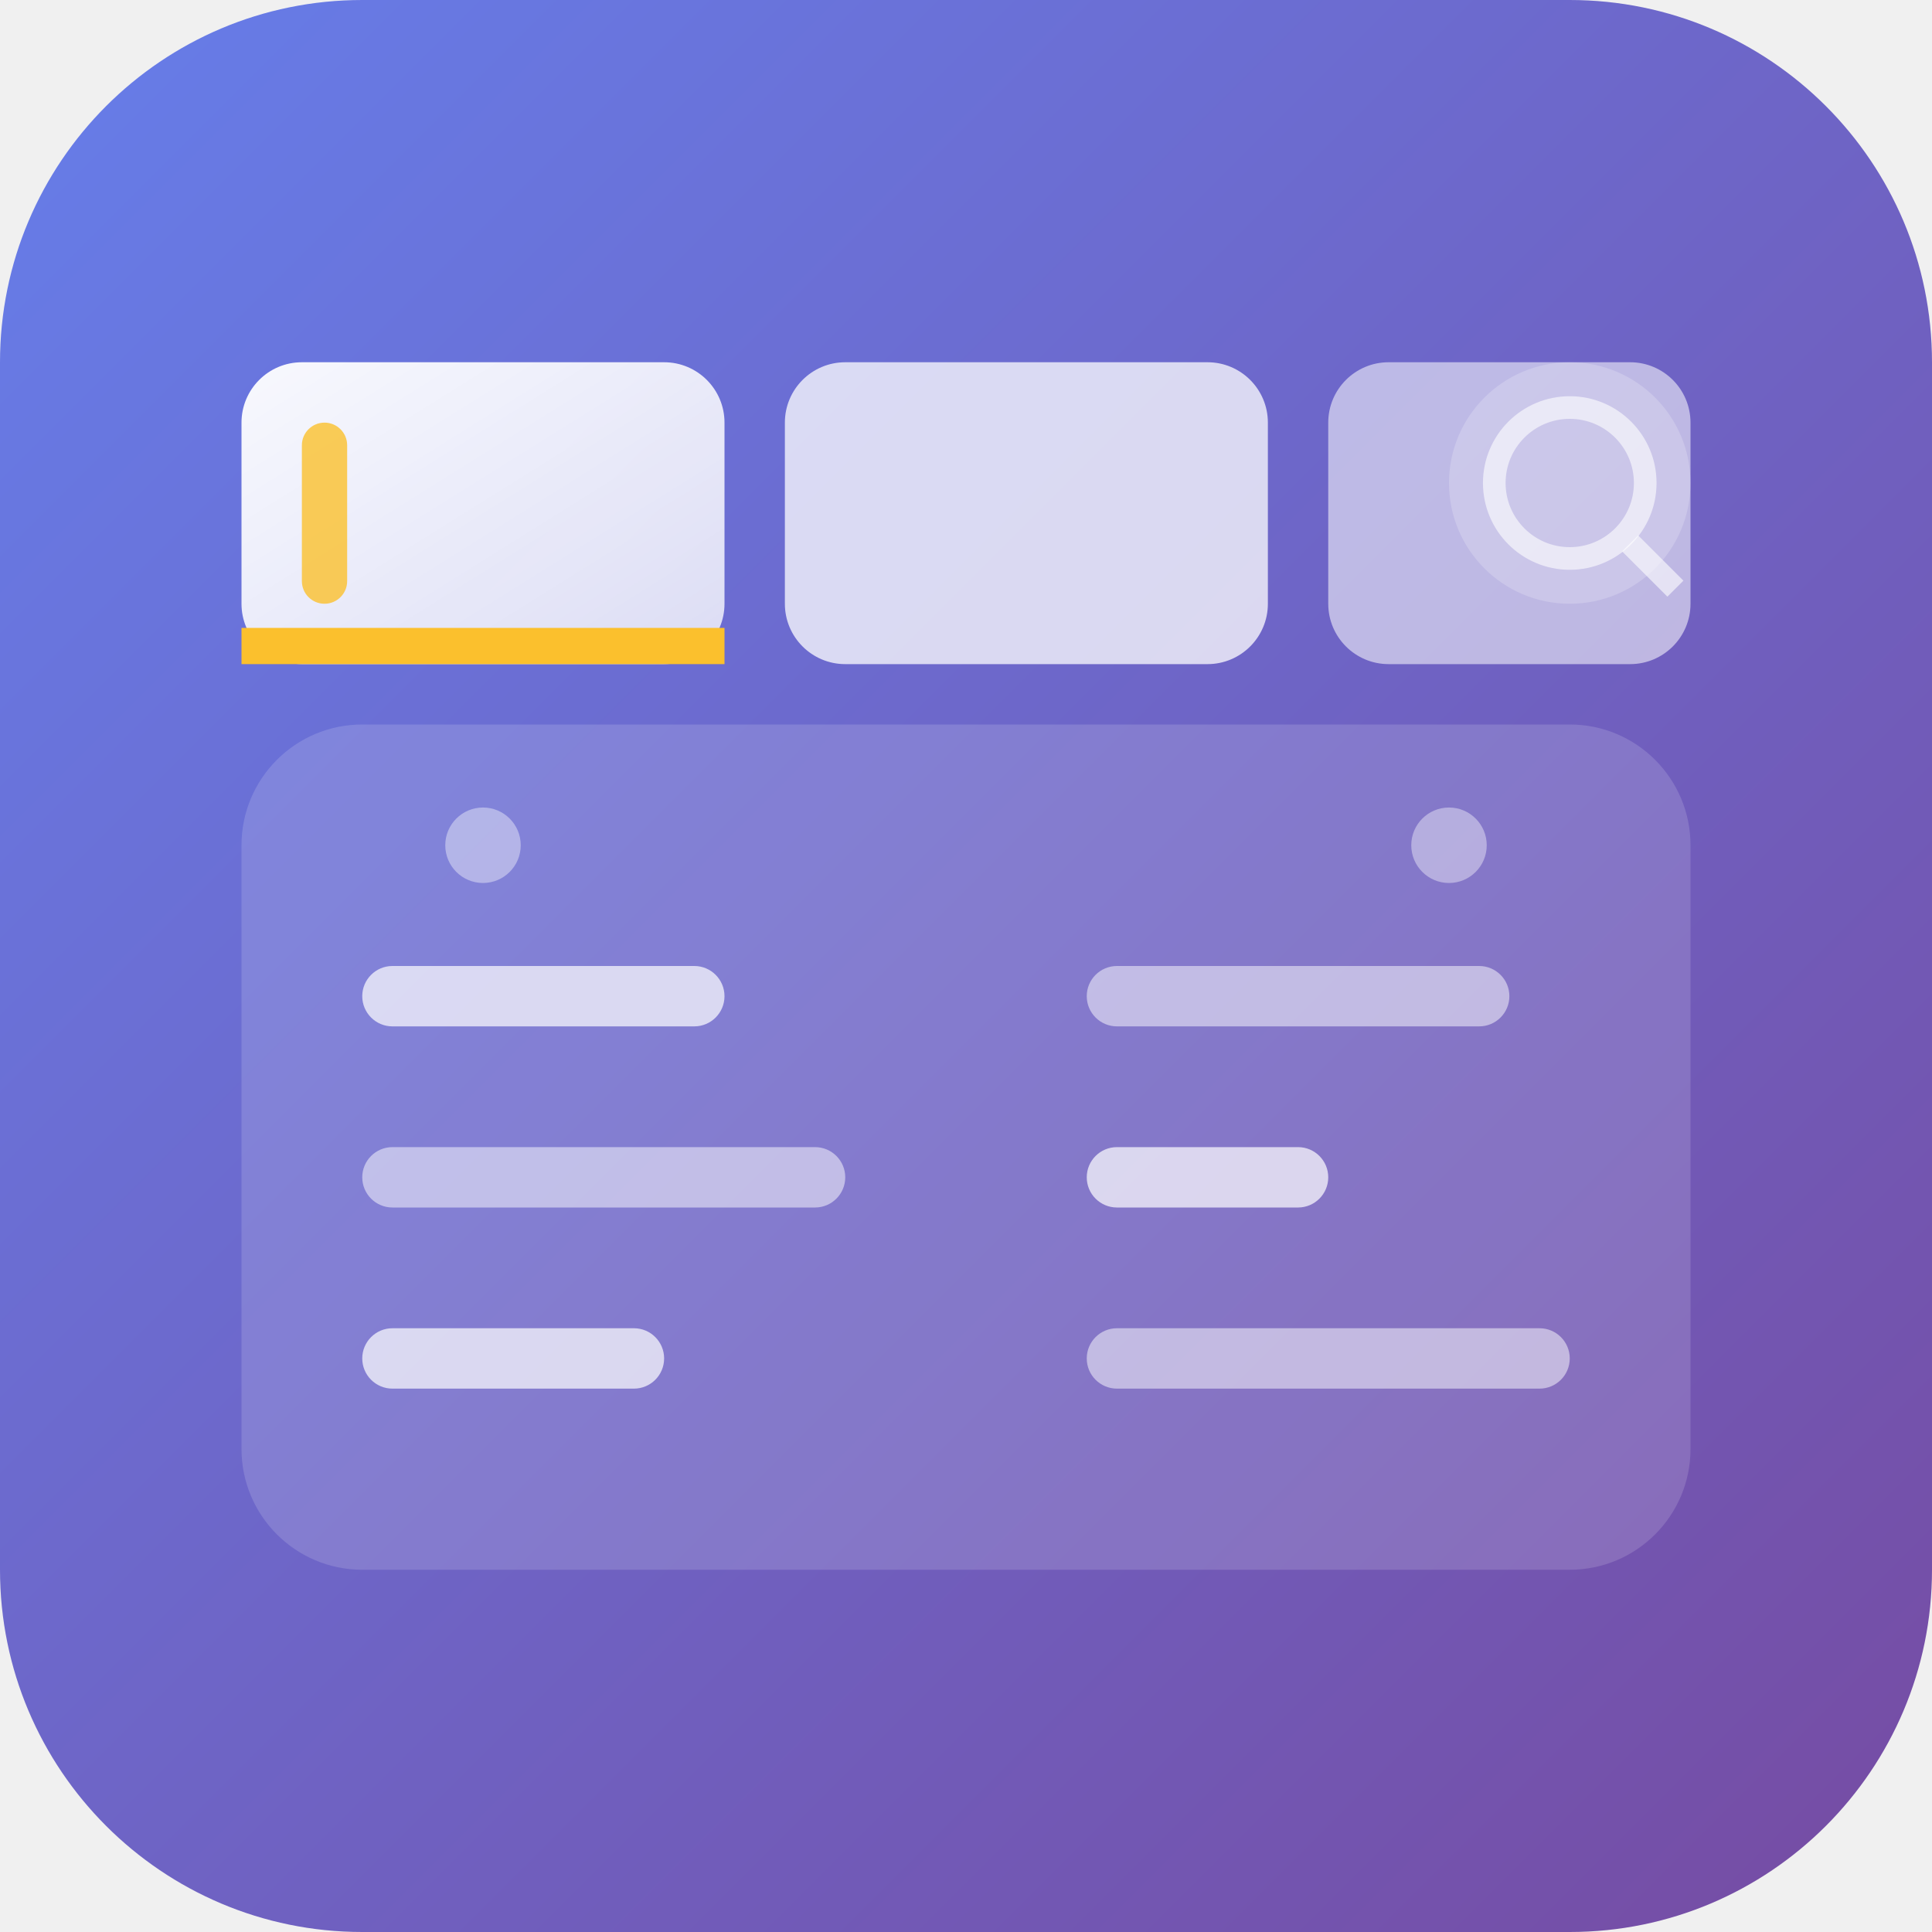
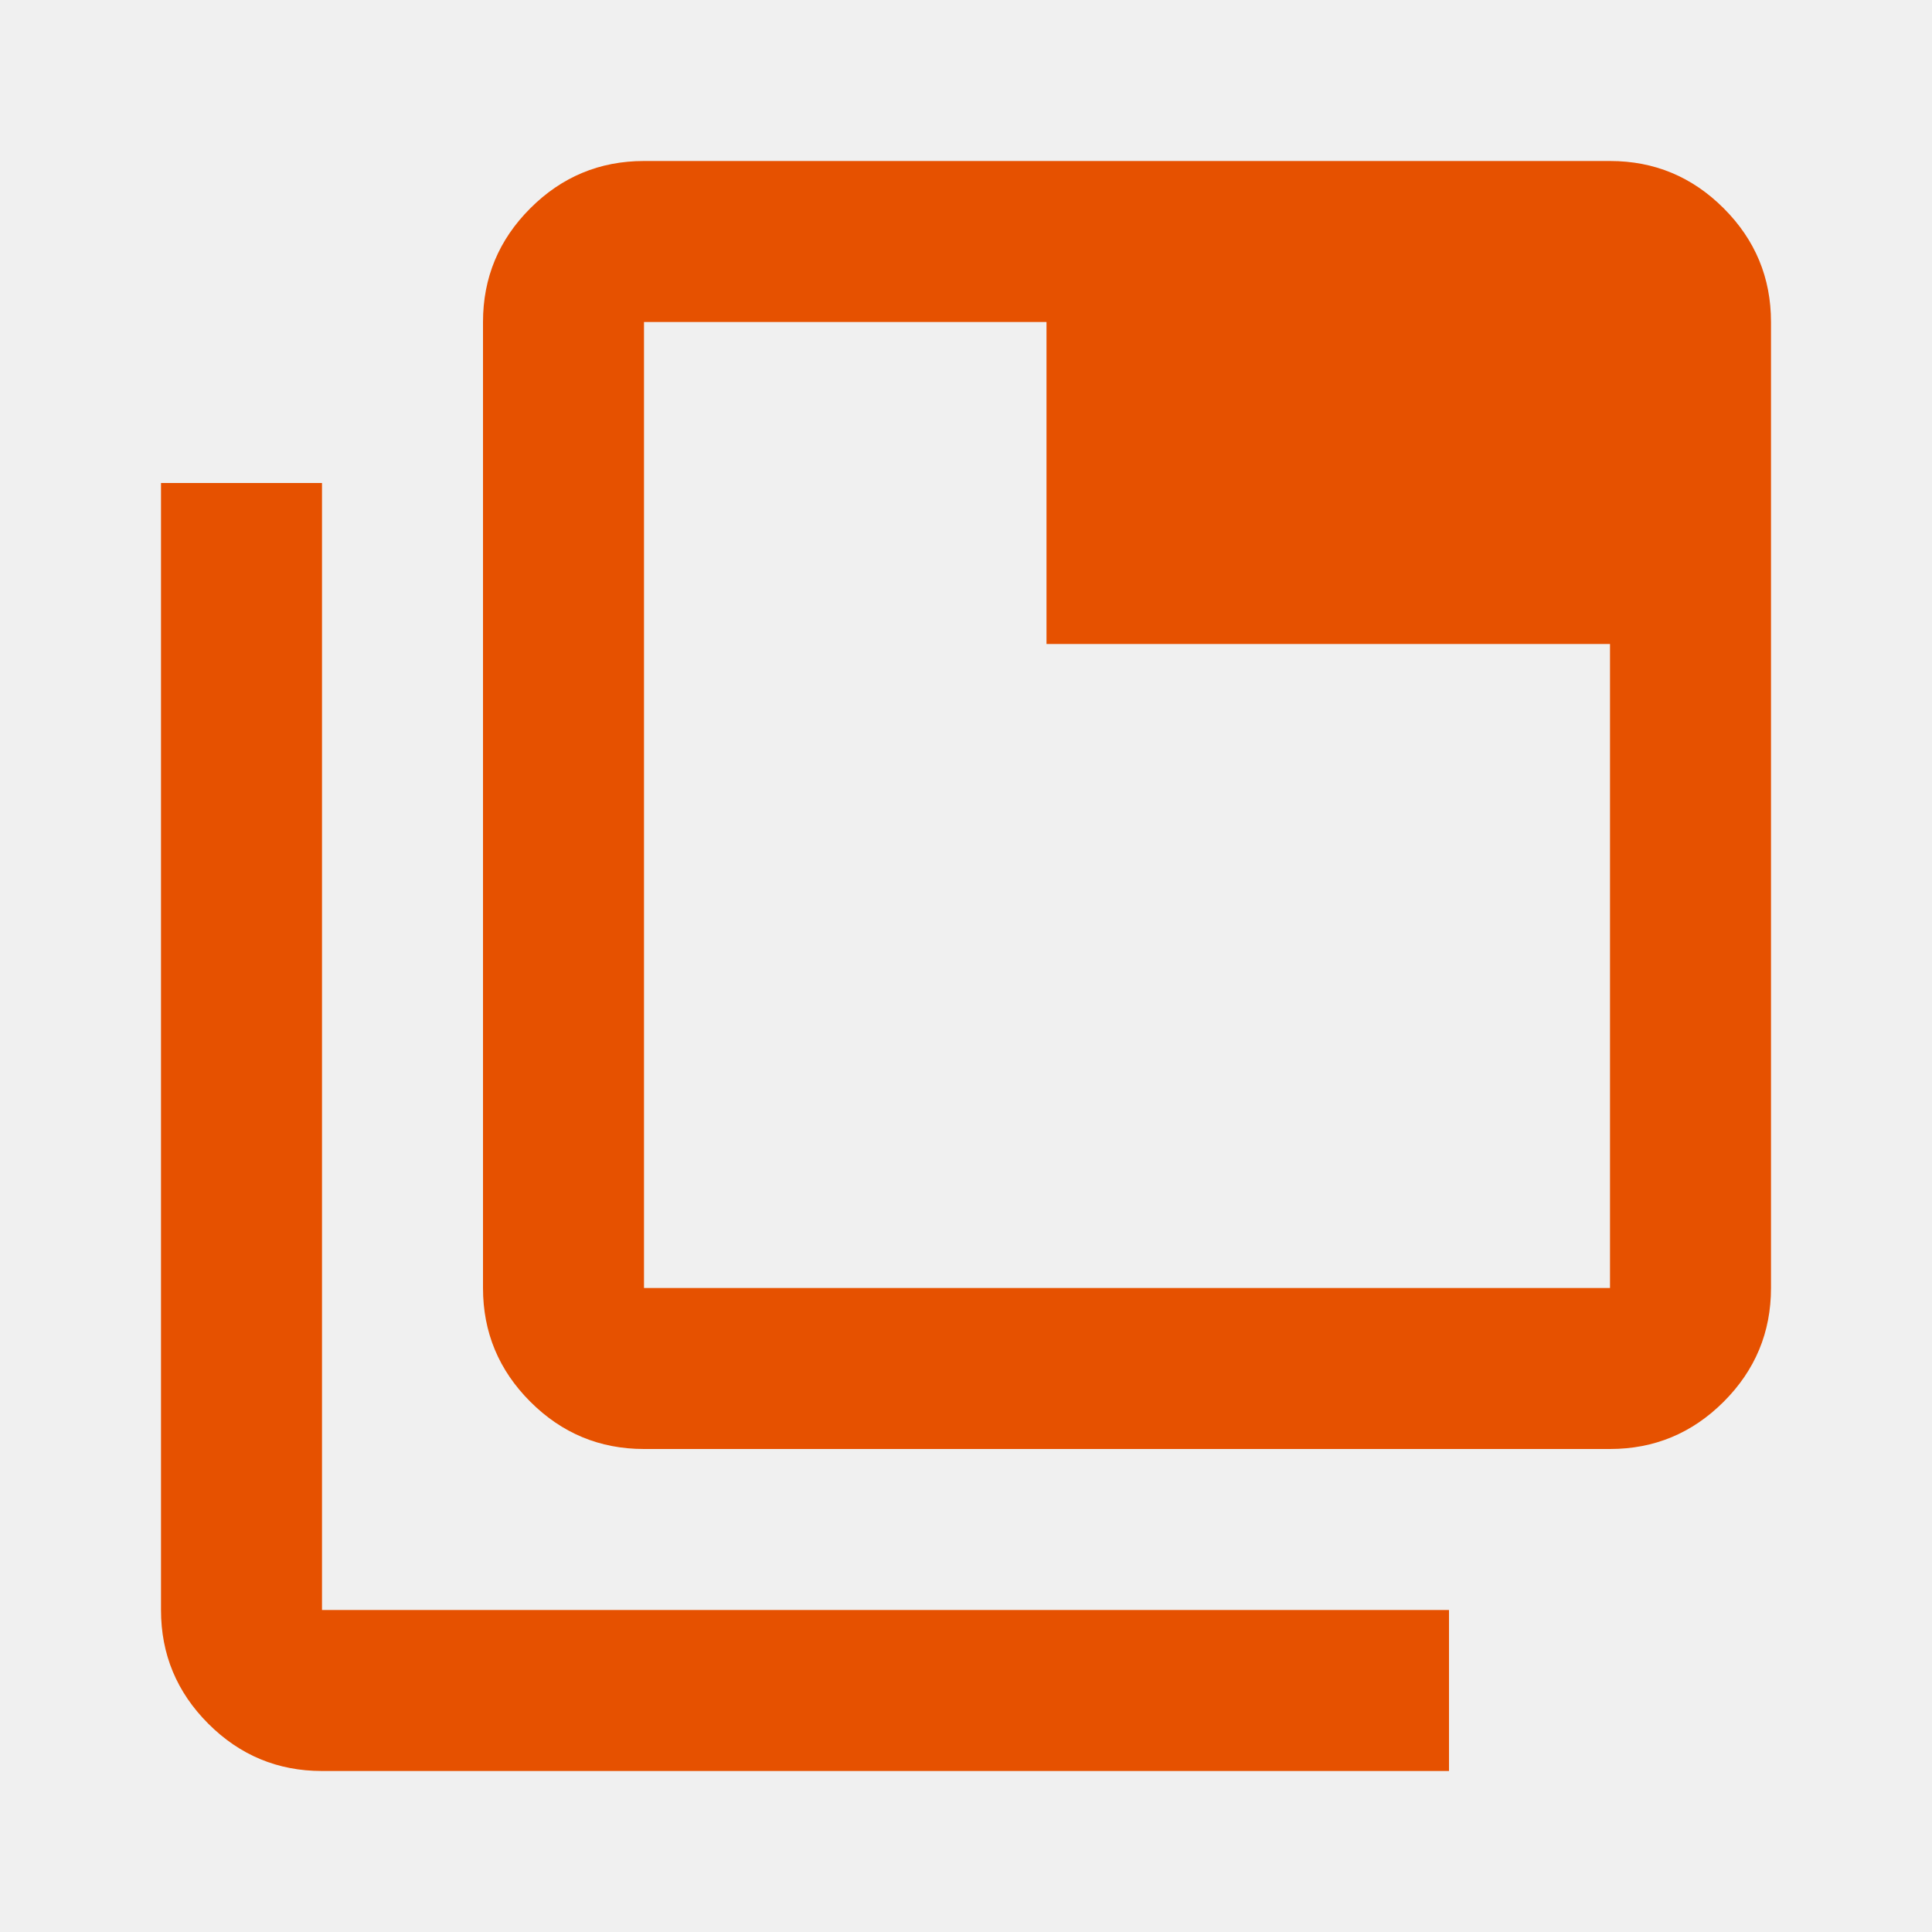
- <svg xmlns="http://www.w3.org/2000/svg" width="128" height="128" viewBox="0 0 128 128">
-   <defs>
-     <linearGradient id="grad128" x1="0%" y1="0%" x2="100%" y2="100%">
-       <stop offset="0%" style="stop-color:#667eea;stop-opacity:1" />
-       <stop offset="100%" style="stop-color:#764ba2;stop-opacity:1" />
-     </linearGradient>
-     <linearGradient id="tabGlow" x1="0%" y1="0%" x2="100%" y2="100%">
-       <stop offset="0%" style="stop-color:#ffffff;stop-opacity:1" />
-       <stop offset="100%" style="stop-color:#ffffff;stop-opacity:0.8" />
-     </linearGradient>
-   </defs>
-   <rect width="128" height="128" rx="24" fill="url(#grad128)" />
-   <rect x="16" y="24" width="32" height="20" rx="4" fill="url(#tabGlow)" opacity="0.95" />
-   <rect x="52" y="24" width="32" height="20" rx="4" fill="white" opacity="0.75" />
-   <rect x="88" y="24" width="24" height="20" rx="4" fill="white" opacity="0.55" />
-   <rect x="16" y="41.6" width="32" height="2.4" fill="#FBC02D" />
-   <rect x="16" y="48" width="96" height="56" rx="8" fill="white" opacity="0.15" />
-   <rect x="24" y="64" width="24" height="4" rx="2" fill="white" opacity="0.7" />
-   <rect x="24" y="76" width="32" height="4" rx="2" fill="white" opacity="0.5" />
-   <rect x="24" y="88" width="20" height="4" rx="2" fill="white" opacity="0.7" />
-   <rect x="72" y="64" width="28" height="4" rx="2" fill="white" opacity="0.5" />
-   <rect x="72" y="76" width="16" height="4" rx="2" fill="white" opacity="0.7" />
-   <rect x="72" y="88" width="32" height="4" rx="2" fill="white" opacity="0.5" />
-   <circle cx="32" cy="56" r="2.5" fill="white" opacity="0.4" />
-   <circle cx="96" cy="56" r="2.5" fill="white" opacity="0.4" />
-   <circle cx="104" cy="32" r="8" fill="white" opacity="0.2" />
-   <circle cx="104" cy="32" r="5" fill="none" stroke="white" stroke-width="1.5" opacity="0.6" />
-   <line x1="108" y1="36" x2="111" y2="39" stroke="white" stroke-width="1.5" opacity="0.6" />
-   <rect x="20" y="28" width="3" height="12" rx="1.5" fill="#FBC02D" opacity="0.8" />
+ <svg xmlns="http://www.w3.org/2000/svg" height="128px" viewBox="0 -960 960 960" width="128px" fill="#E65100">
+   <path d="M320-240q-33 0-56.5-23.5T240-320v-480q0-33 23.5-56.5T320-880h480q33 0 56.5 23.5T880-800v480q0 33-23.5 56.5T800-240H320Zm0-80h480v-320H520v-160H320v480ZM160-80q-33 0-56.5-23.5T80-160v-560h80v560h560v80H160Zm160-720v480-480Z" />
</svg>
